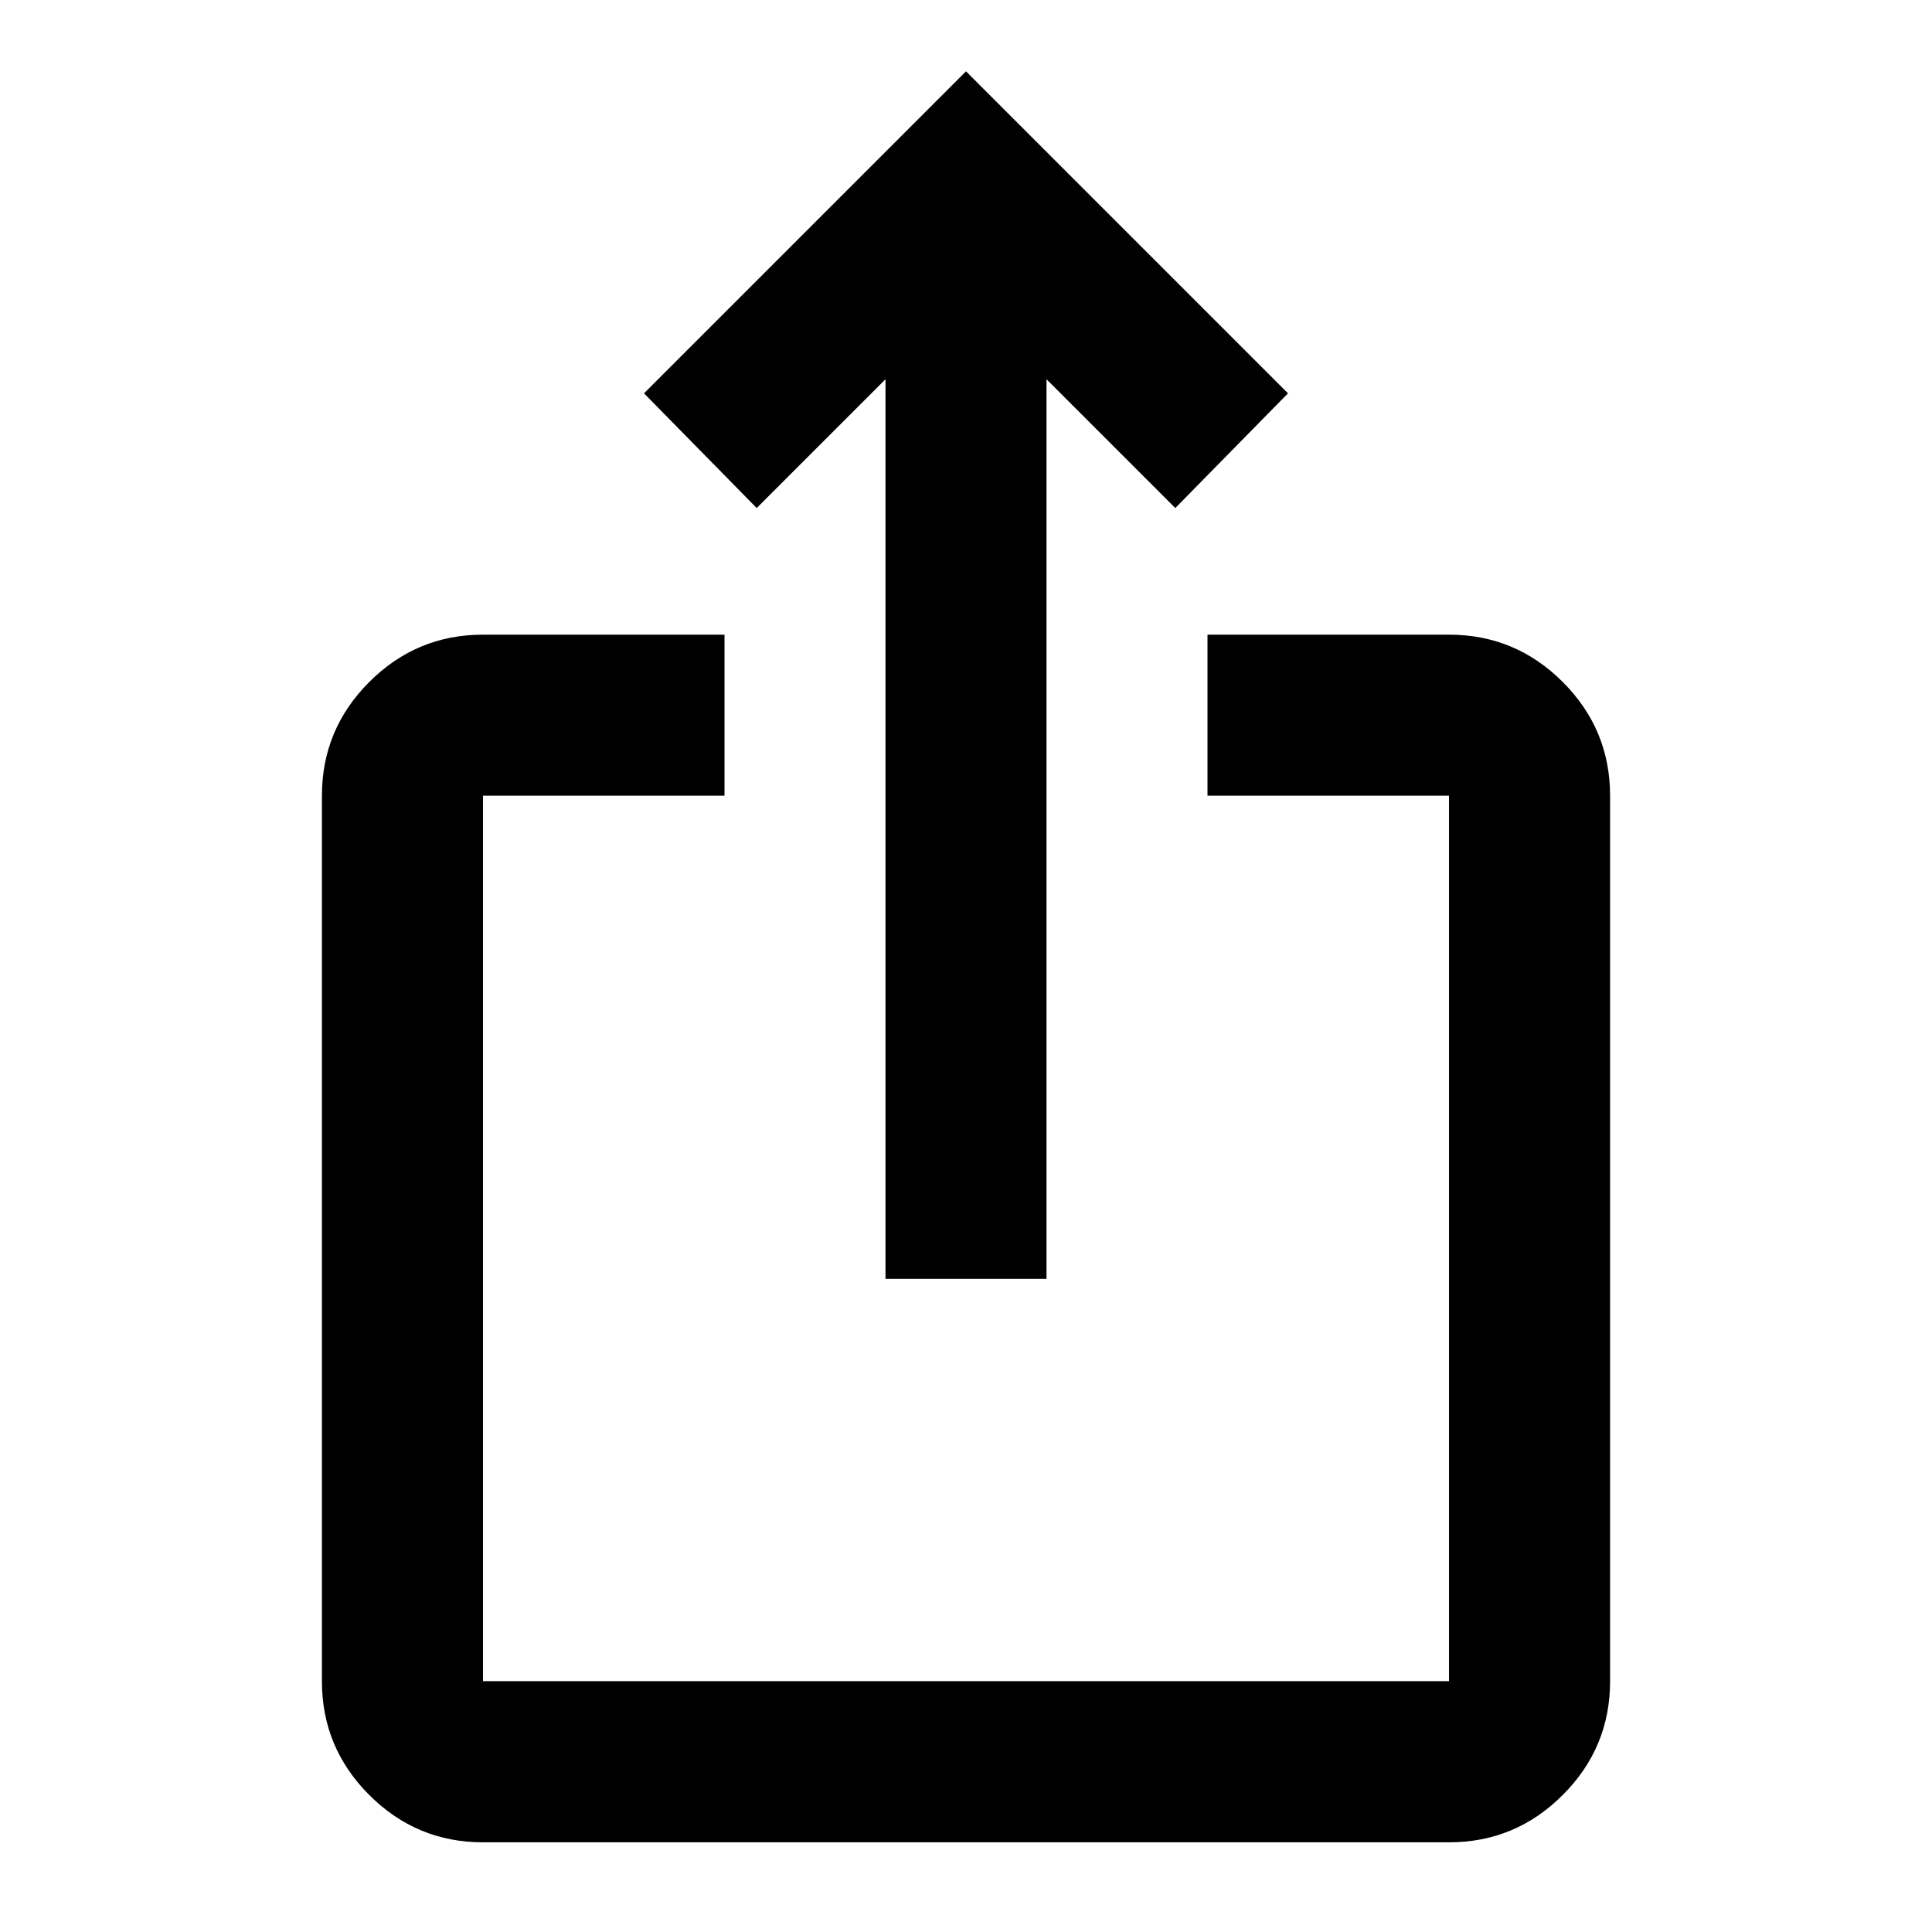
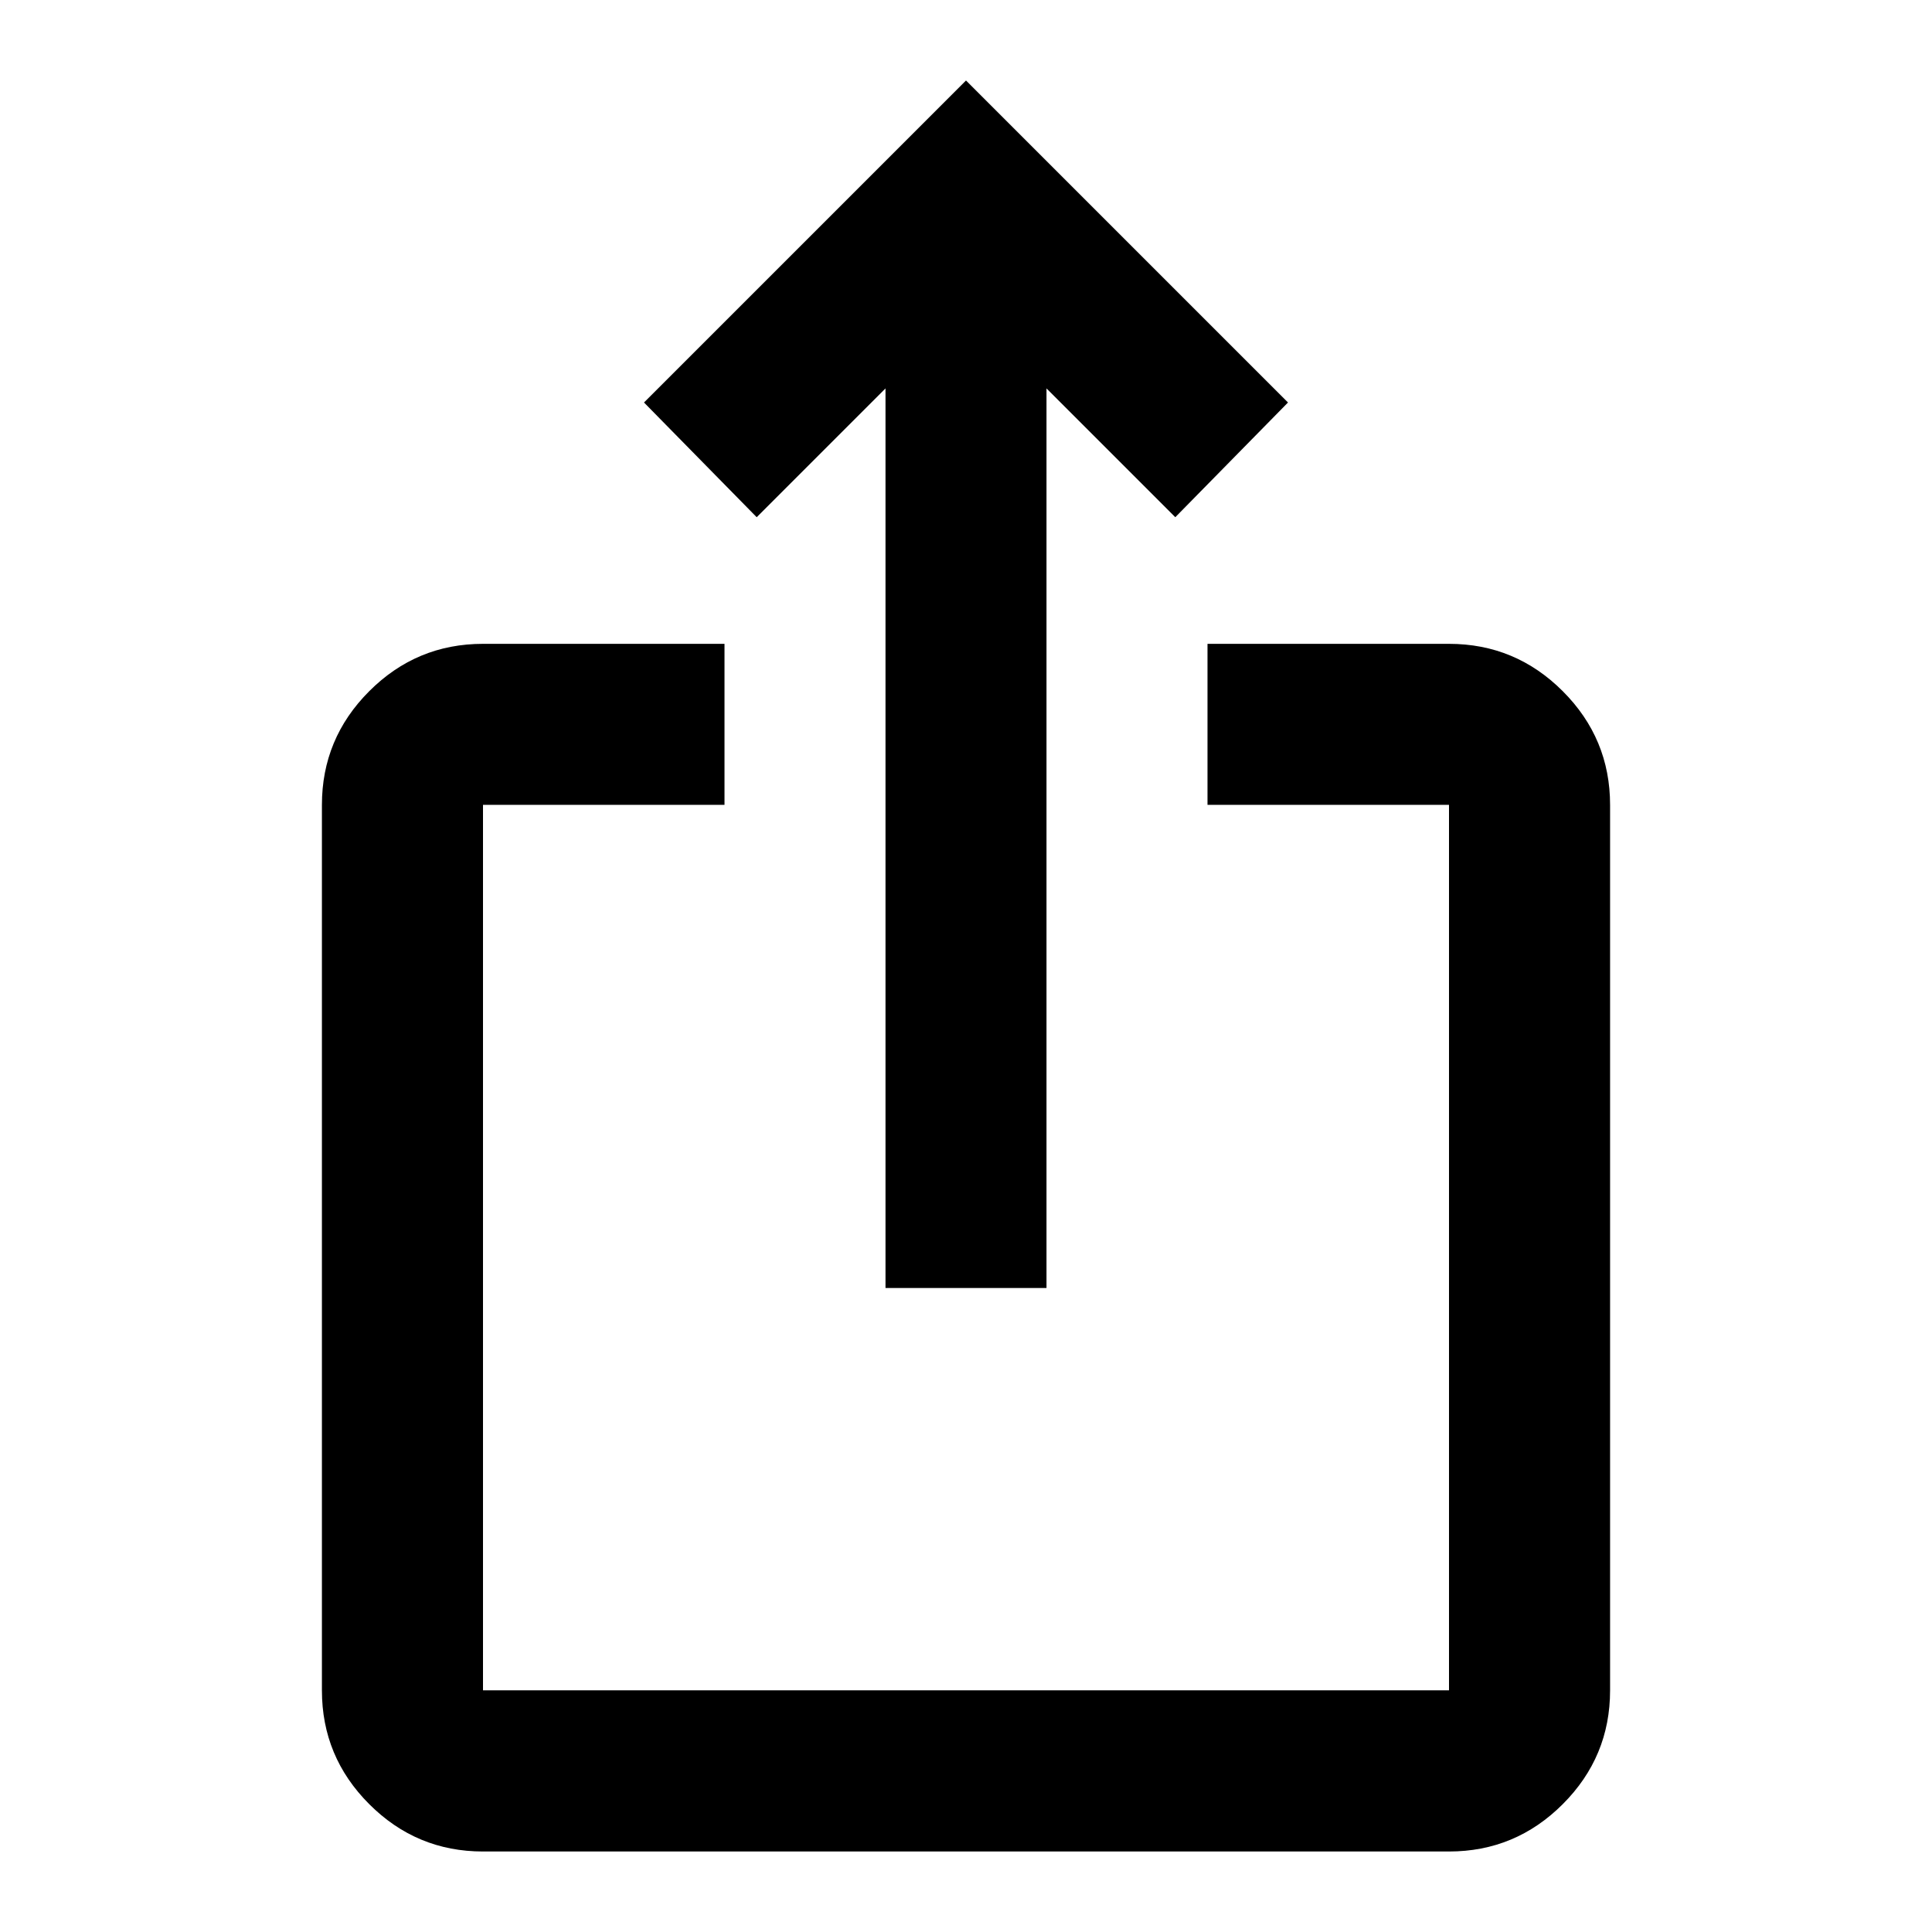
<svg xmlns="http://www.w3.org/2000/svg" viewBox="0 0 24 24">
-   <path d="m6 22.886c-.55 0-1.021-.196-1.413-.588s-.588-.863-.588-1.413v-11c0-.55.196-1.021.588-1.413.392-.392.863-.588 1.413-.588h3v2h-3v11h12v-11h-3v-2h3c.55 0 1.021.196 1.413.588.392.392.588.863.588 1.413v11c0 .55-.196 1.021-.588 1.413s-.863.588-1.413.588zm5-7v-11.175l-1.6 1.6-1.4-1.425 4-4 4 4-1.4 1.425-1.6-1.6v11.175z" />
+   <path d="m6 23c-.55 0-1.021-.196-1.413-.588s-.588-.863-.588-1.413v-11c0-.55.196-1.021.588-1.413s.863-.588 1.413-.588h3v2h-3v11h12v-11h-3v-2h3c.55 0 1.021.196 1.413.588s.588.863.588 1.413v11c0 .55-.196 1.021-.588 1.413s-.863.588-1.413.588zm5-7v-11.175l-1.6 1.6-1.4-1.425 4-4 4 4-1.4 1.425-1.6-1.6v11.175z" />
</svg>
